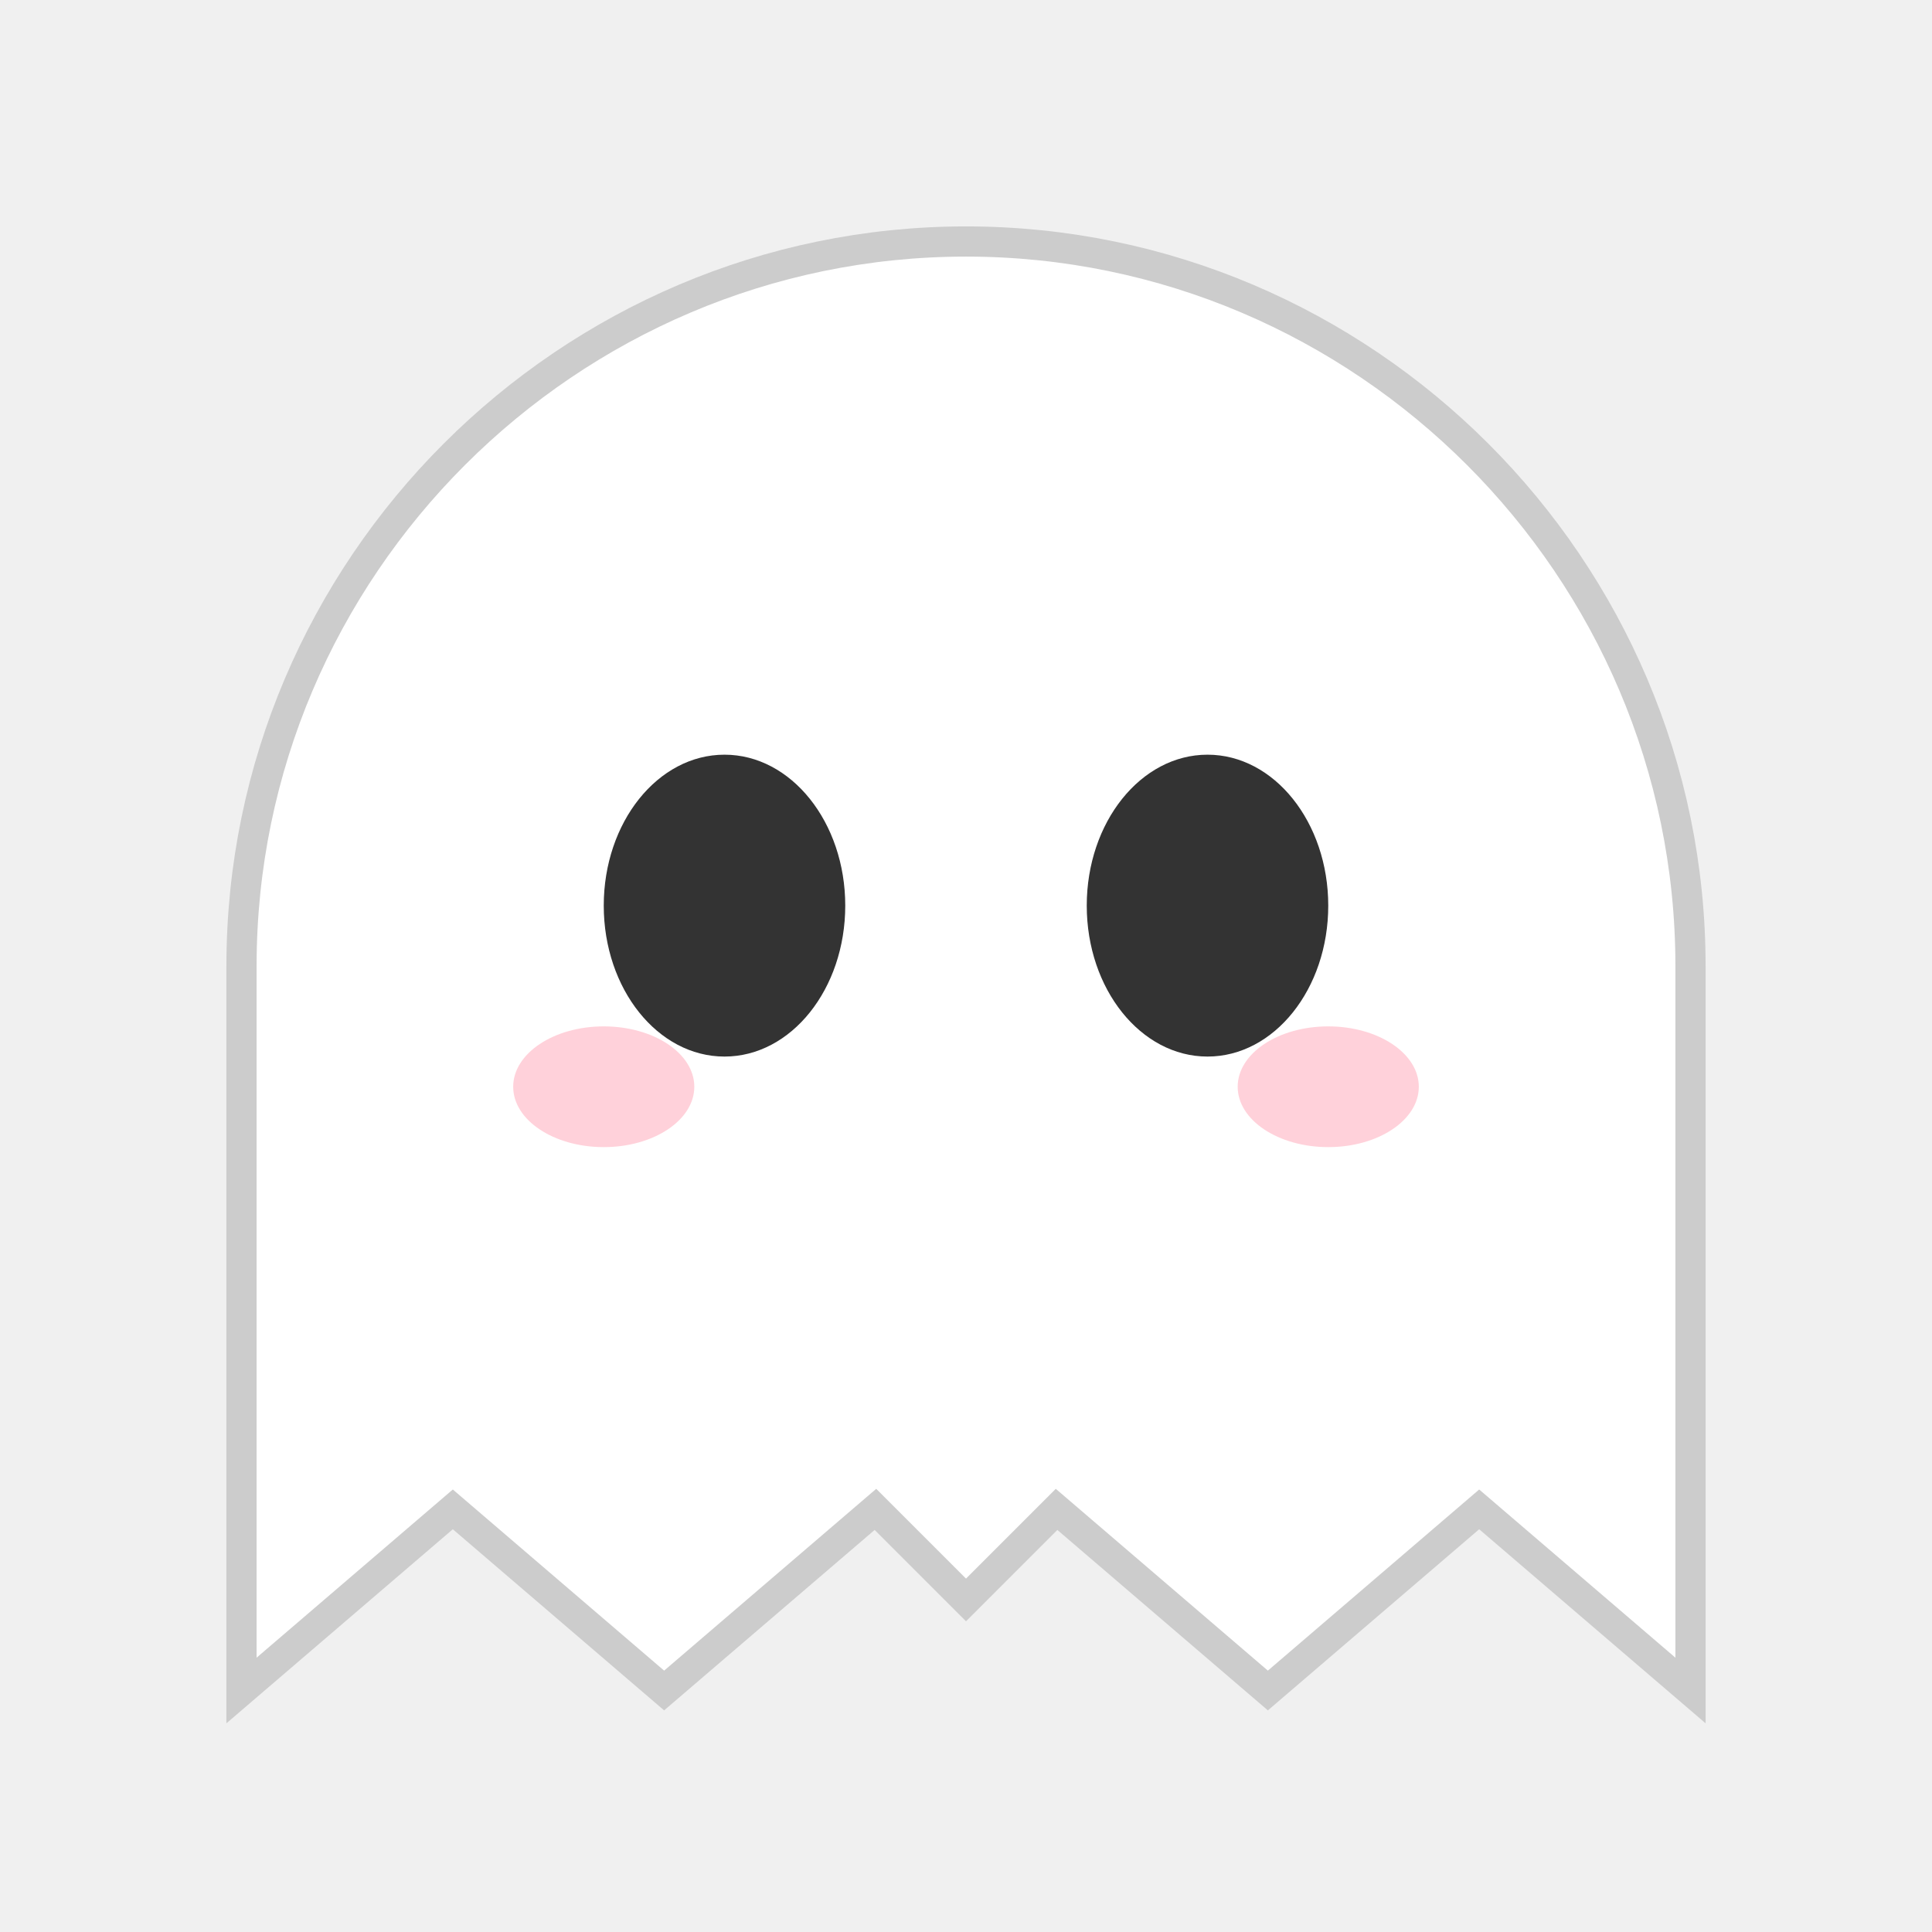
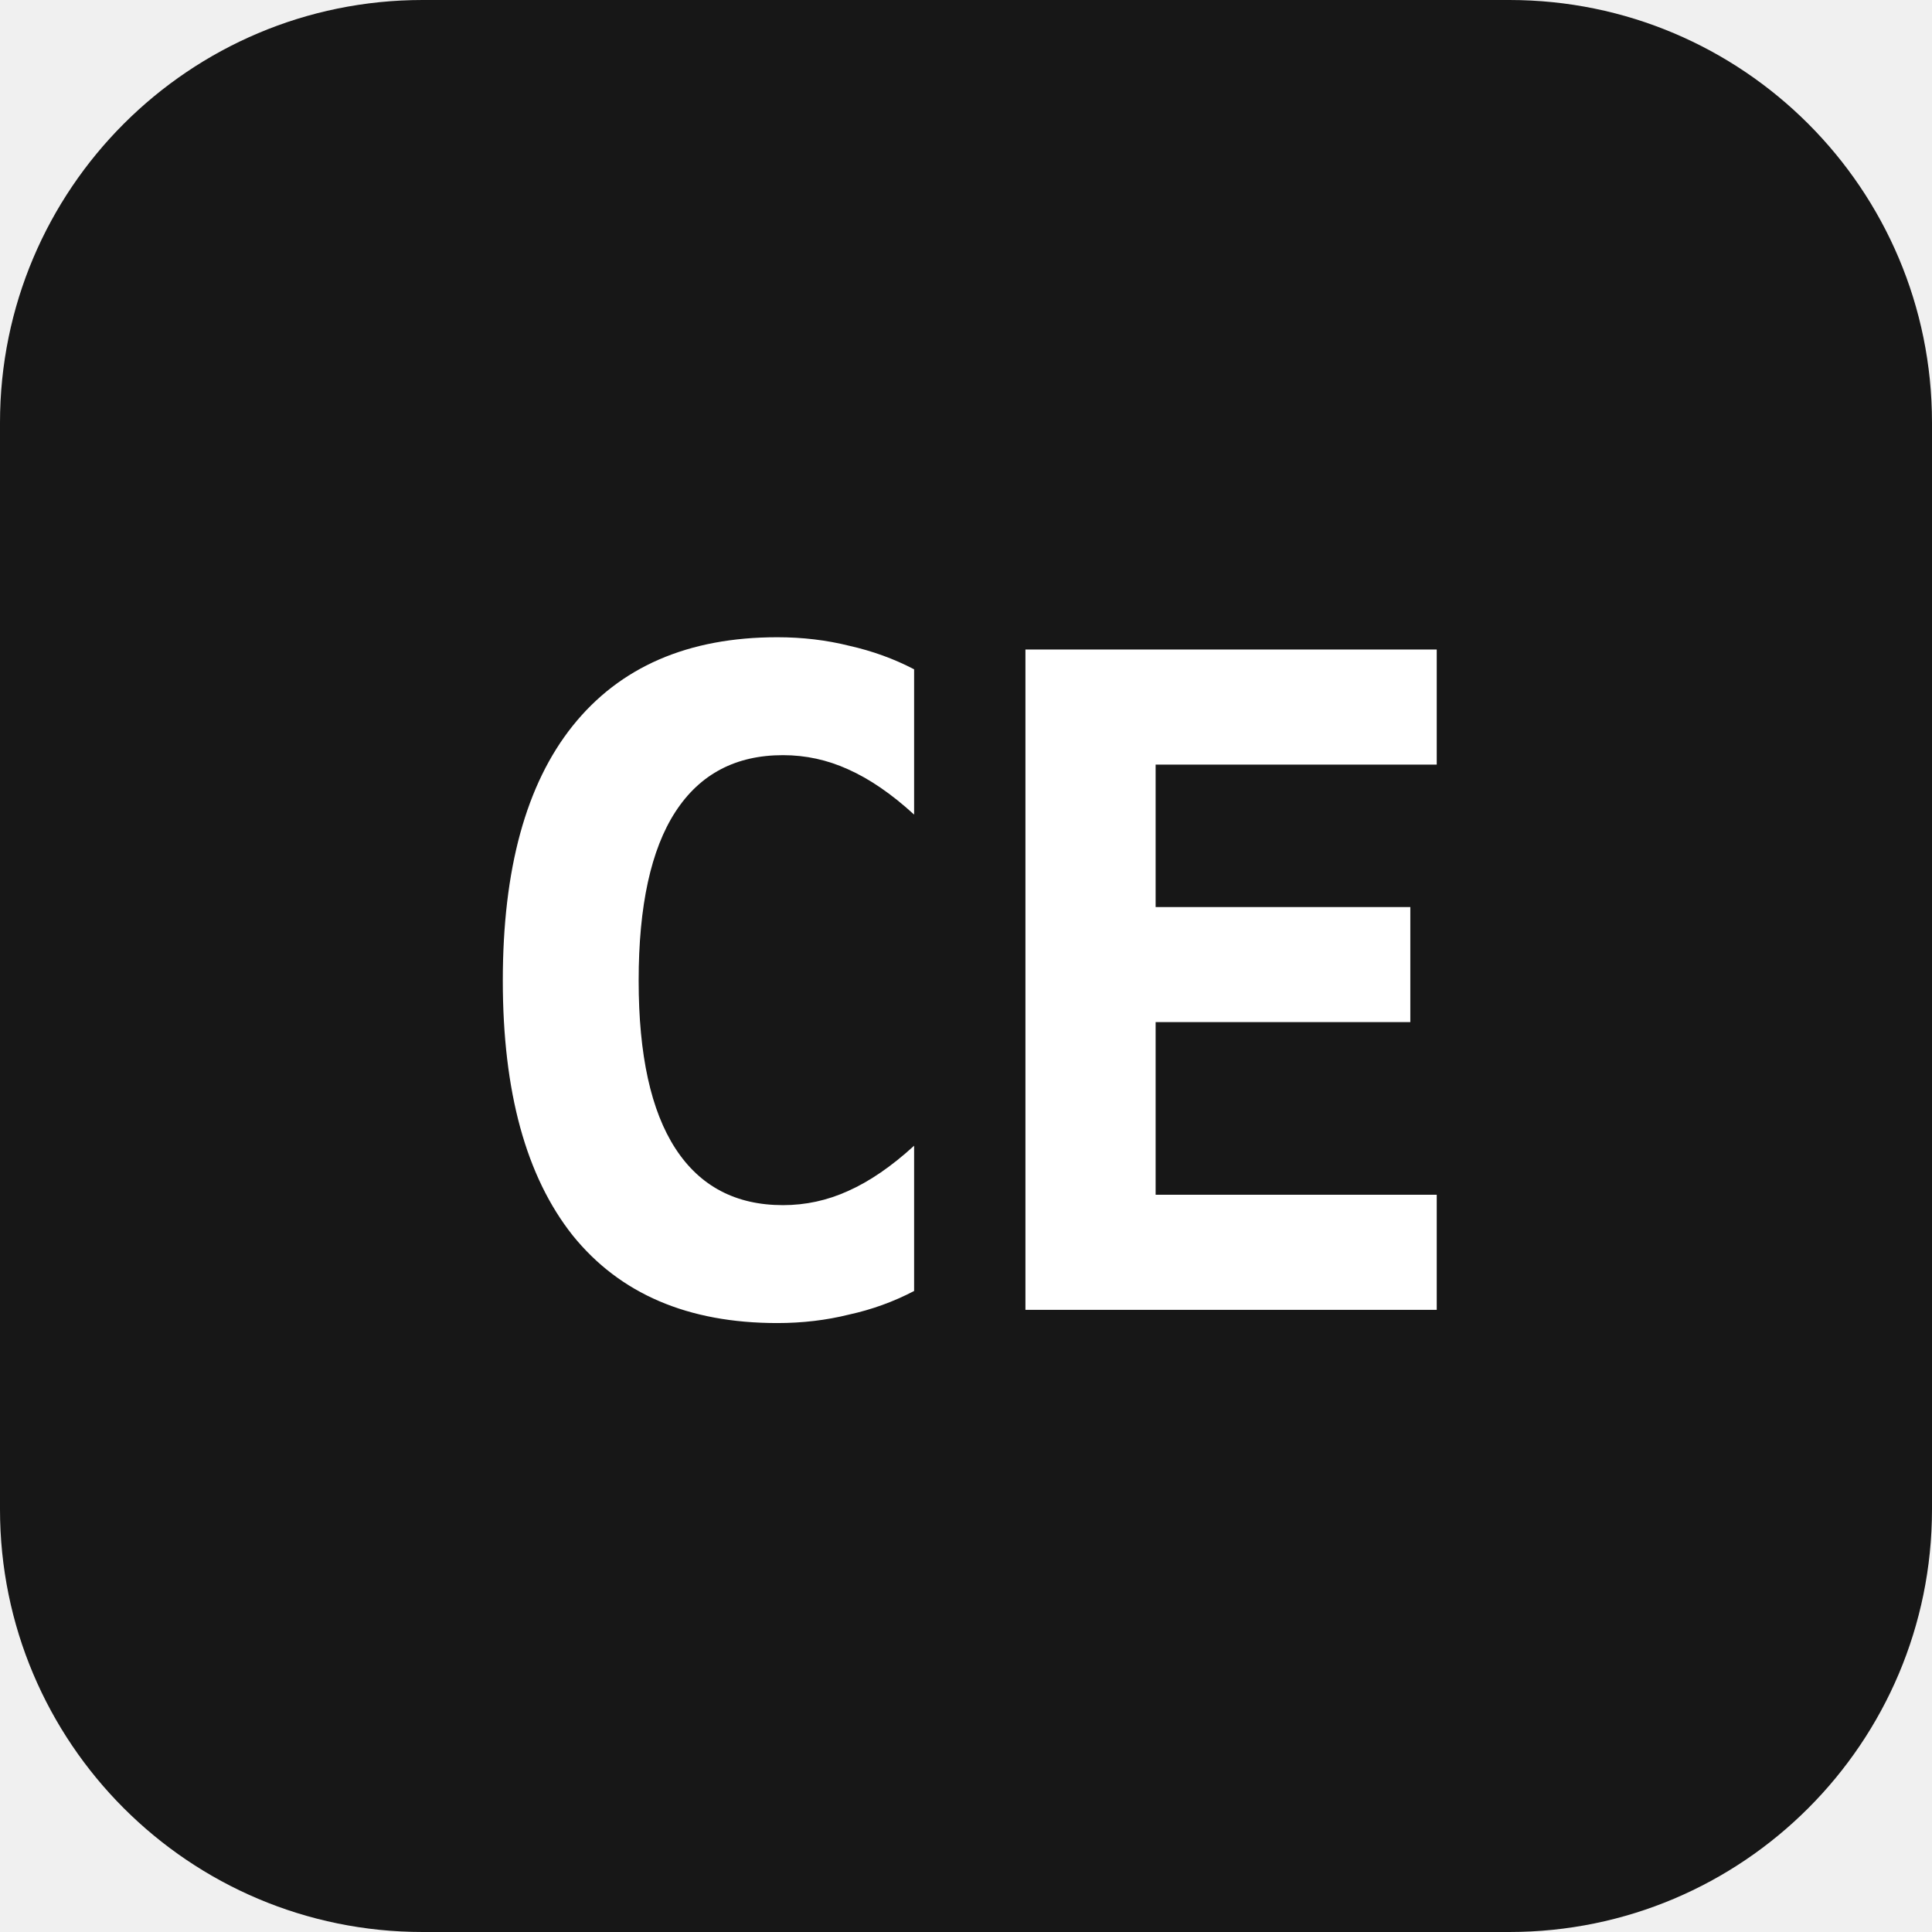
<svg xmlns="http://www.w3.org/2000/svg" viewBox="0 0 32 32" width="32" height="32">
  <style>
-     .ghost {
-       animation: float 2.4s ease-in-out infinite;
-       transform-origin: 16px 16px;
-     }
-     .eye-left, .eye-right {
-       animation: blink 3.5s ease-in-out infinite;
-       transform-origin: center;
-     }
-     @keyframes float {
-       0%, 100% { transform: translateY(0px); }
-       50%       { transform: translateY(-3px); }
-     }
-     @keyframes blink {
-       0%, 90%, 100% { transform: scaleY(1); }
-       95%            { transform: scaleY(0.1); }
+     /* Matches the navbar CE mark: ink square + canvas text, inverting by theme. */
+     .bg { fill: #171717; }
+     .fg { fill: #ffffff; }
+     @media (prefers-color-scheme: dark) {
+       .bg { fill: #ededed; }
+       .fg { fill: #0a0a0a; }
    }
  </style>
-   <g class="ghost">
-     <path d="M16 4 C9.4 4 4 9.4 4 16 L4 28 L7.5 25 L11 28 L14.5 25 L16 26.5 L17.5 25 L21 28 L24.5 25 L28 28 L28 16 C28 9.4 22.6 4 16 4Z" fill="white" stroke="#ccc" stroke-width="0.5" />
-     <ellipse class="eye-left" cx="12" cy="15" rx="2" ry="2.5" fill="#333" />
-     <ellipse class="eye-right" cx="20" cy="15" rx="2" ry="2.5" fill="#333" />
-     <ellipse cx="10" cy="18" rx="1.5" ry="1" fill="#ffb3c1" opacity="0.6" />
-     <ellipse cx="22" cy="18" rx="1.5" ry="1" fill="#ffb3c1" opacity="0.6" />
-   </g>
+   <rect class="bg" width="32" height="32" rx="7" />
+   <text class="fg" x="16" y="16.5" text-anchor="middle" dominant-baseline="central" font-family="'JetBrains Mono', ui-monospace, 'SFMono-Regular', Menlo, monospace" font-weight="700" font-size="15" letter-spacing="-0.5">CE</text>
</svg>
